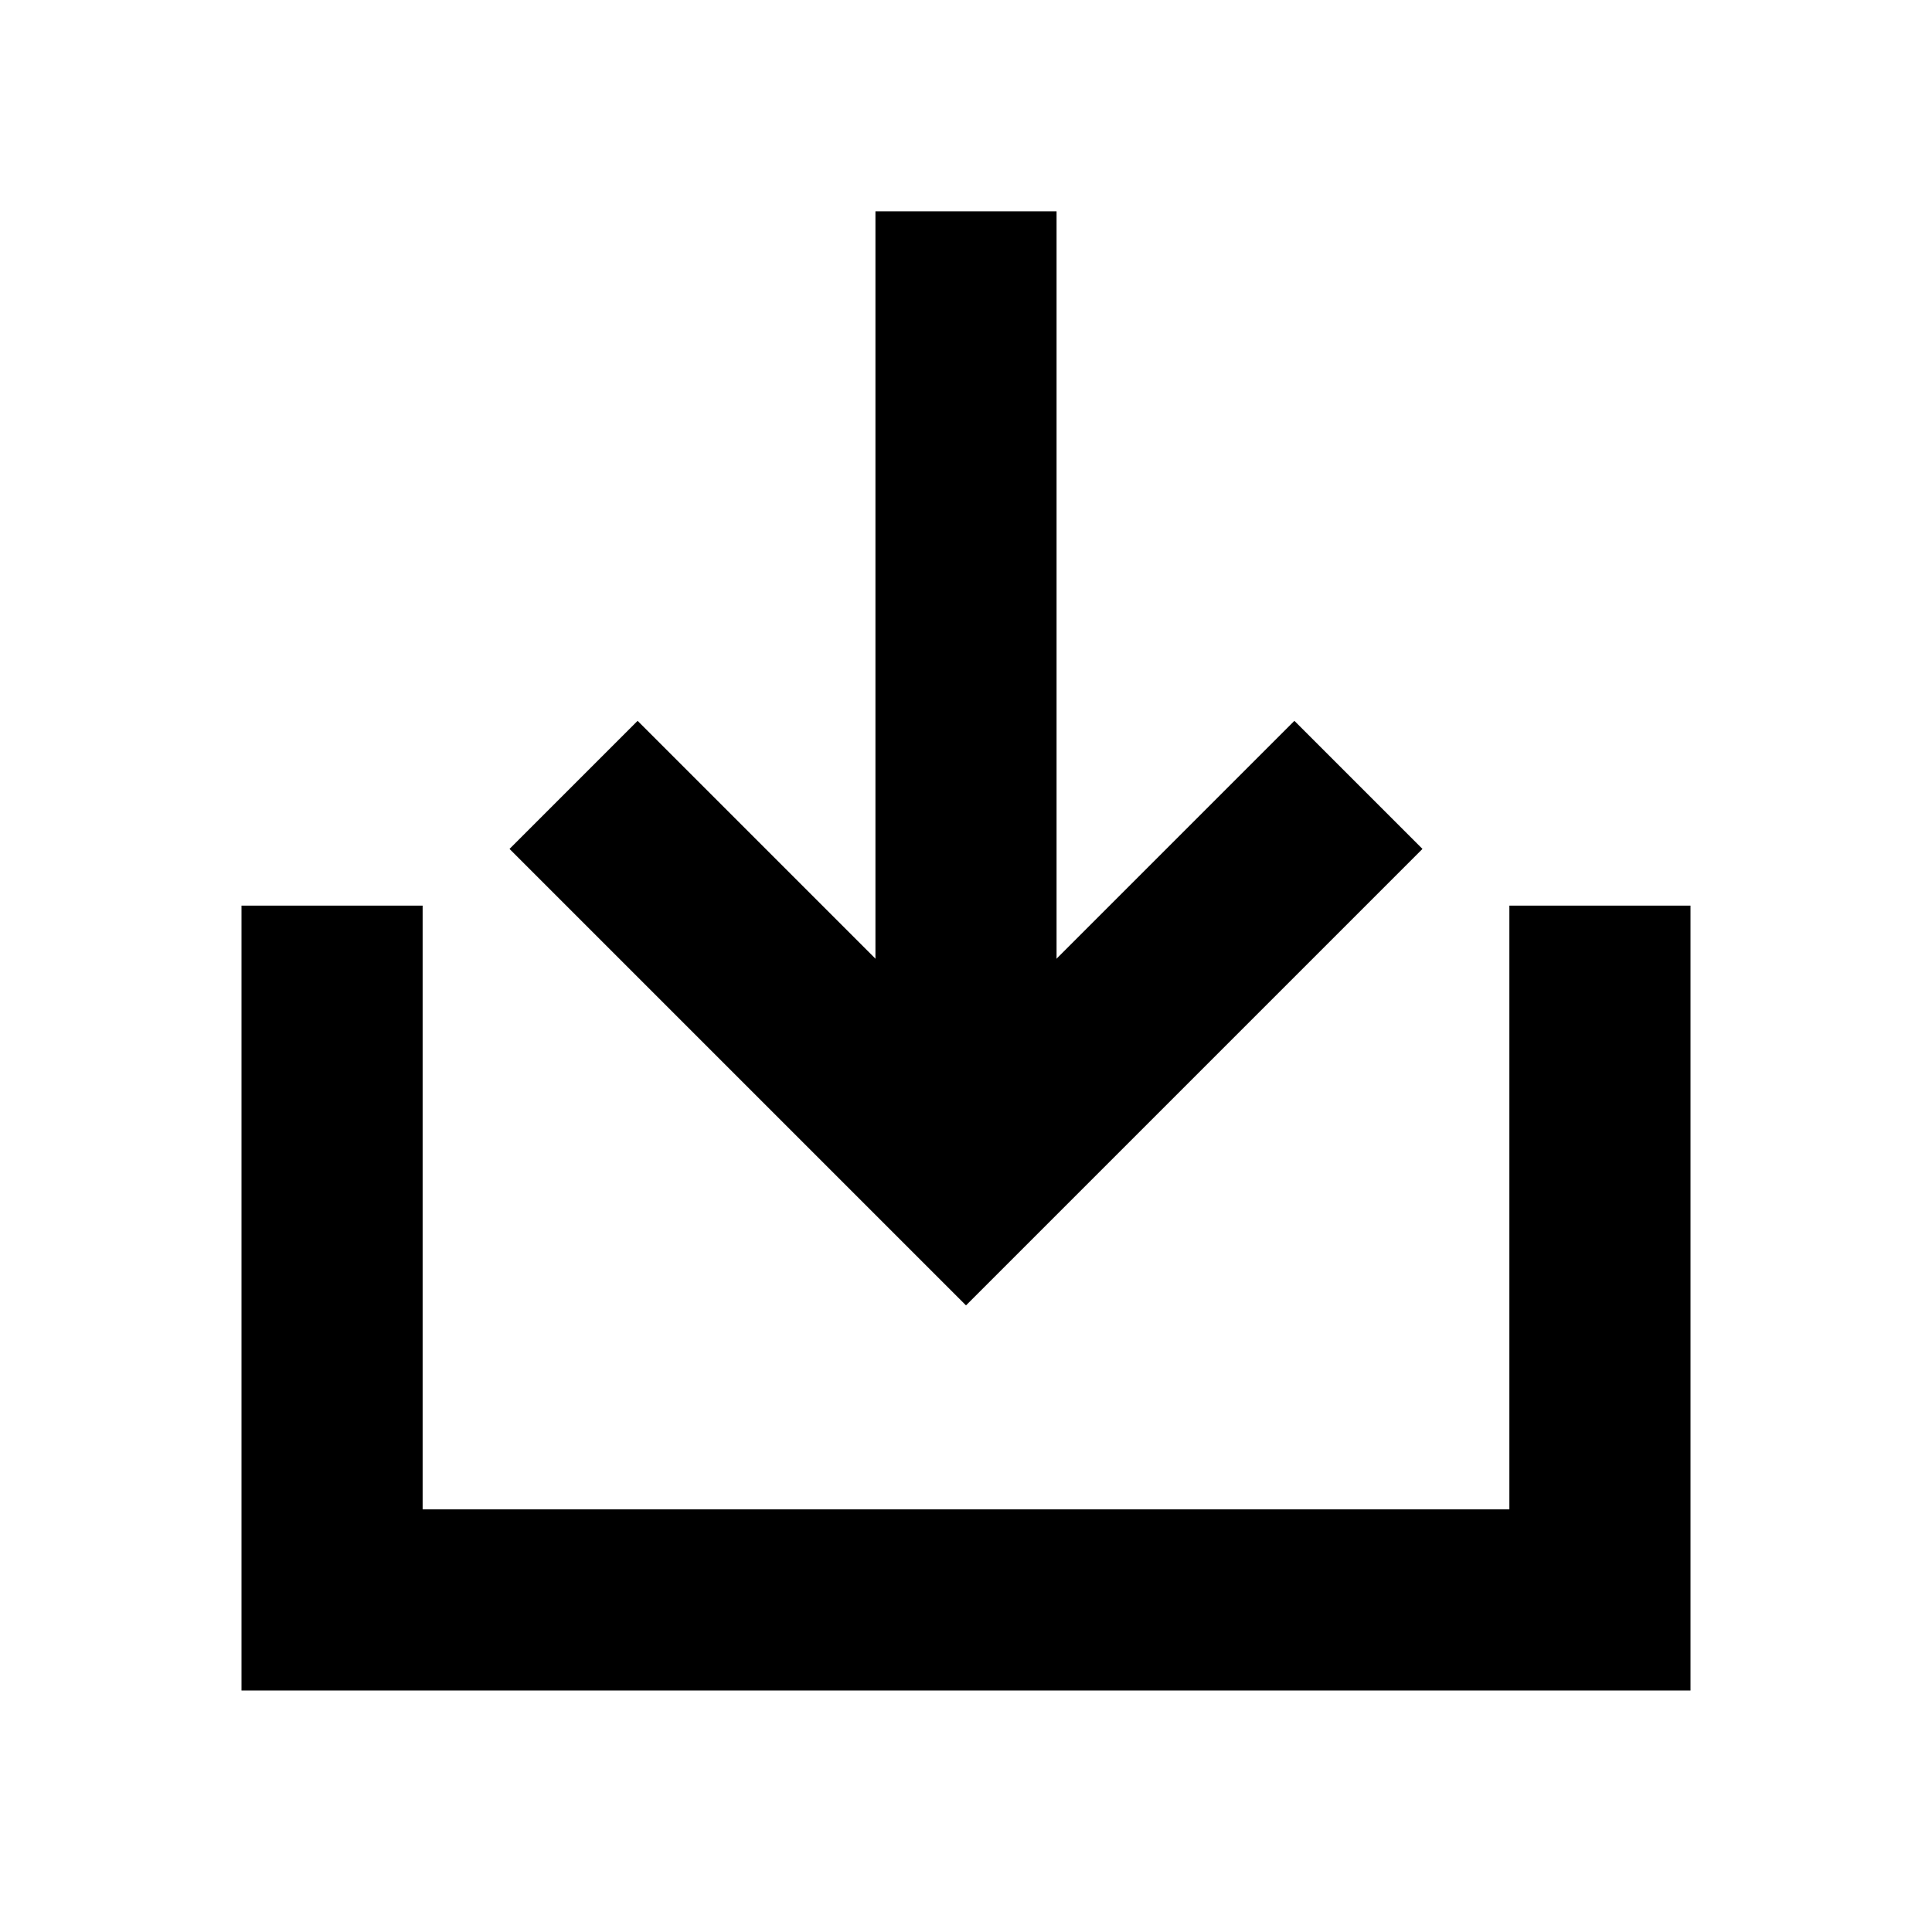
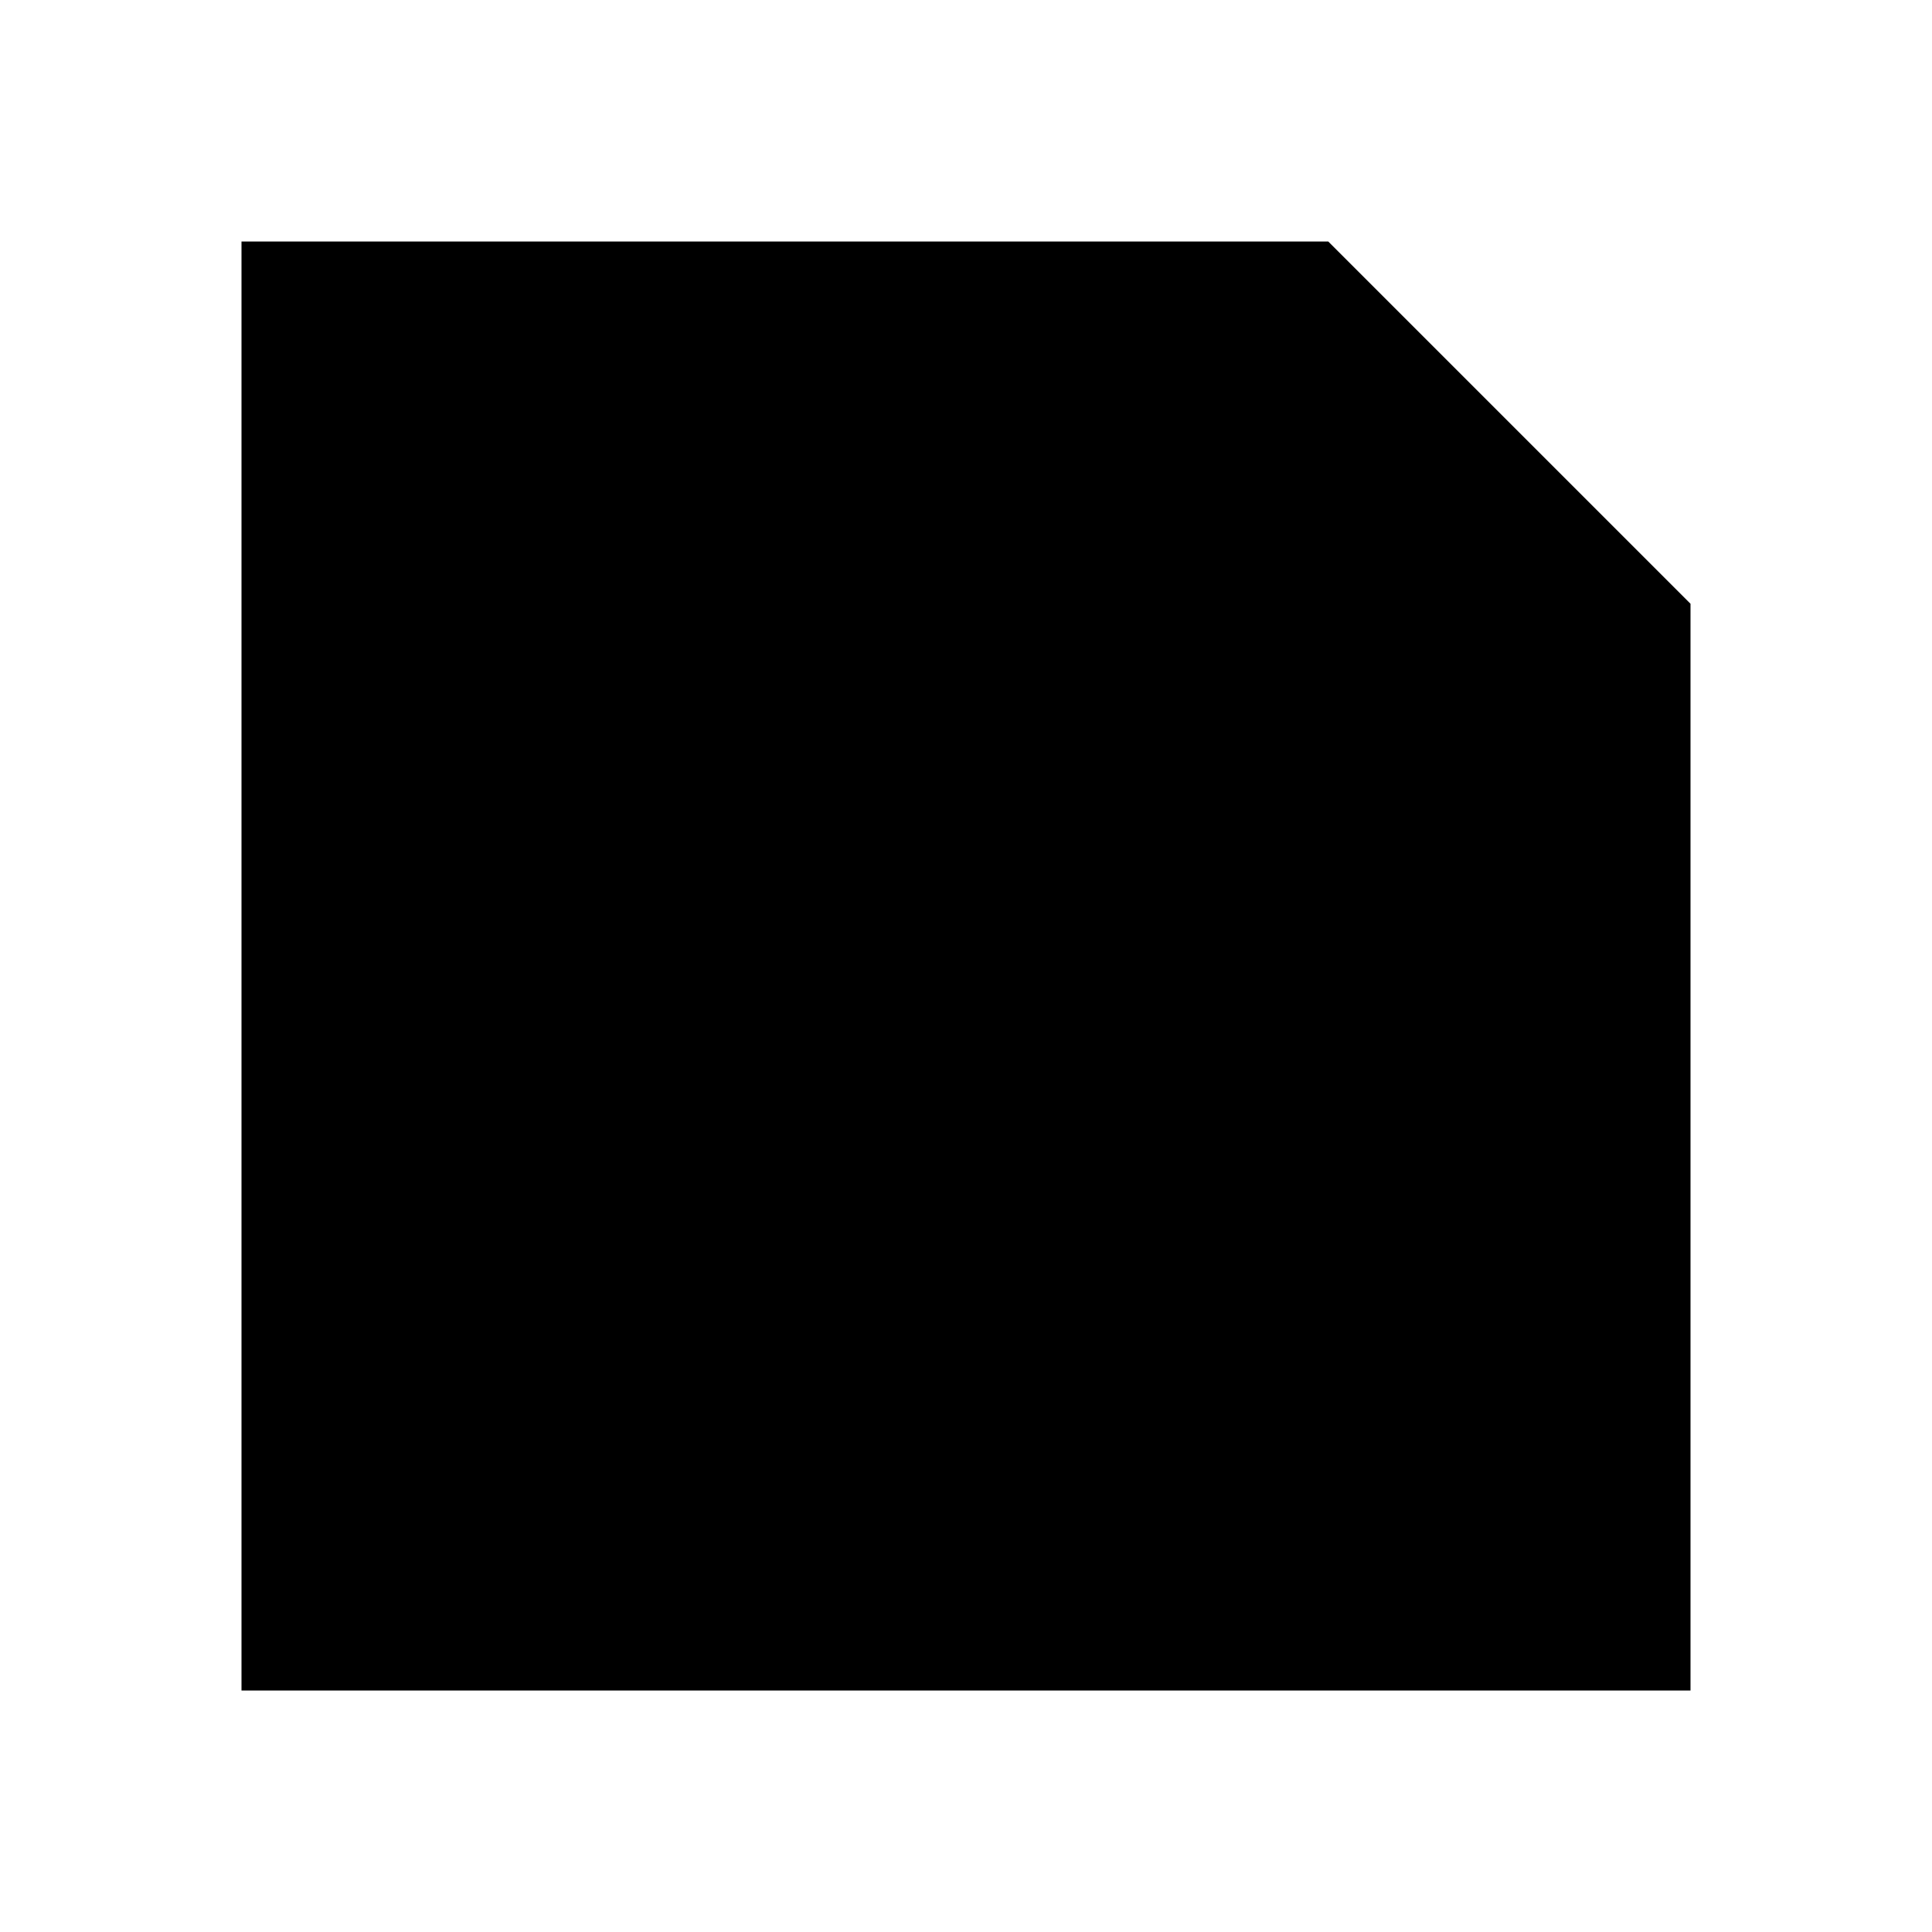
<svg viewBox="0 0 16 16" fill="none">
-   <polyline points="2.75,7.5 2.75,13.25 13.25,13.25 13.25,7.5" stroke="black" stroke-width="1.5" data-round="2" />
-   <line x1="8" y1="1.75" x2="8" y2="9.5" stroke="black" stroke-width="1.5" />
-   <polyline points="4.75,6.5 8,9.75 11.25,6.5" stroke="black" stroke-width="1.5" />
+   <polygon points="2,2 11,2 14,5 14,14 2,14" fill="black" data-round="2" />
+   <rect x="4" y="4" width="6" height="2" rx="0.5" fill="black" data-op="cut" />
+   <circle cx="8" cy="10.5" r="2" fill="black" data-op="cut" />
</svg>
